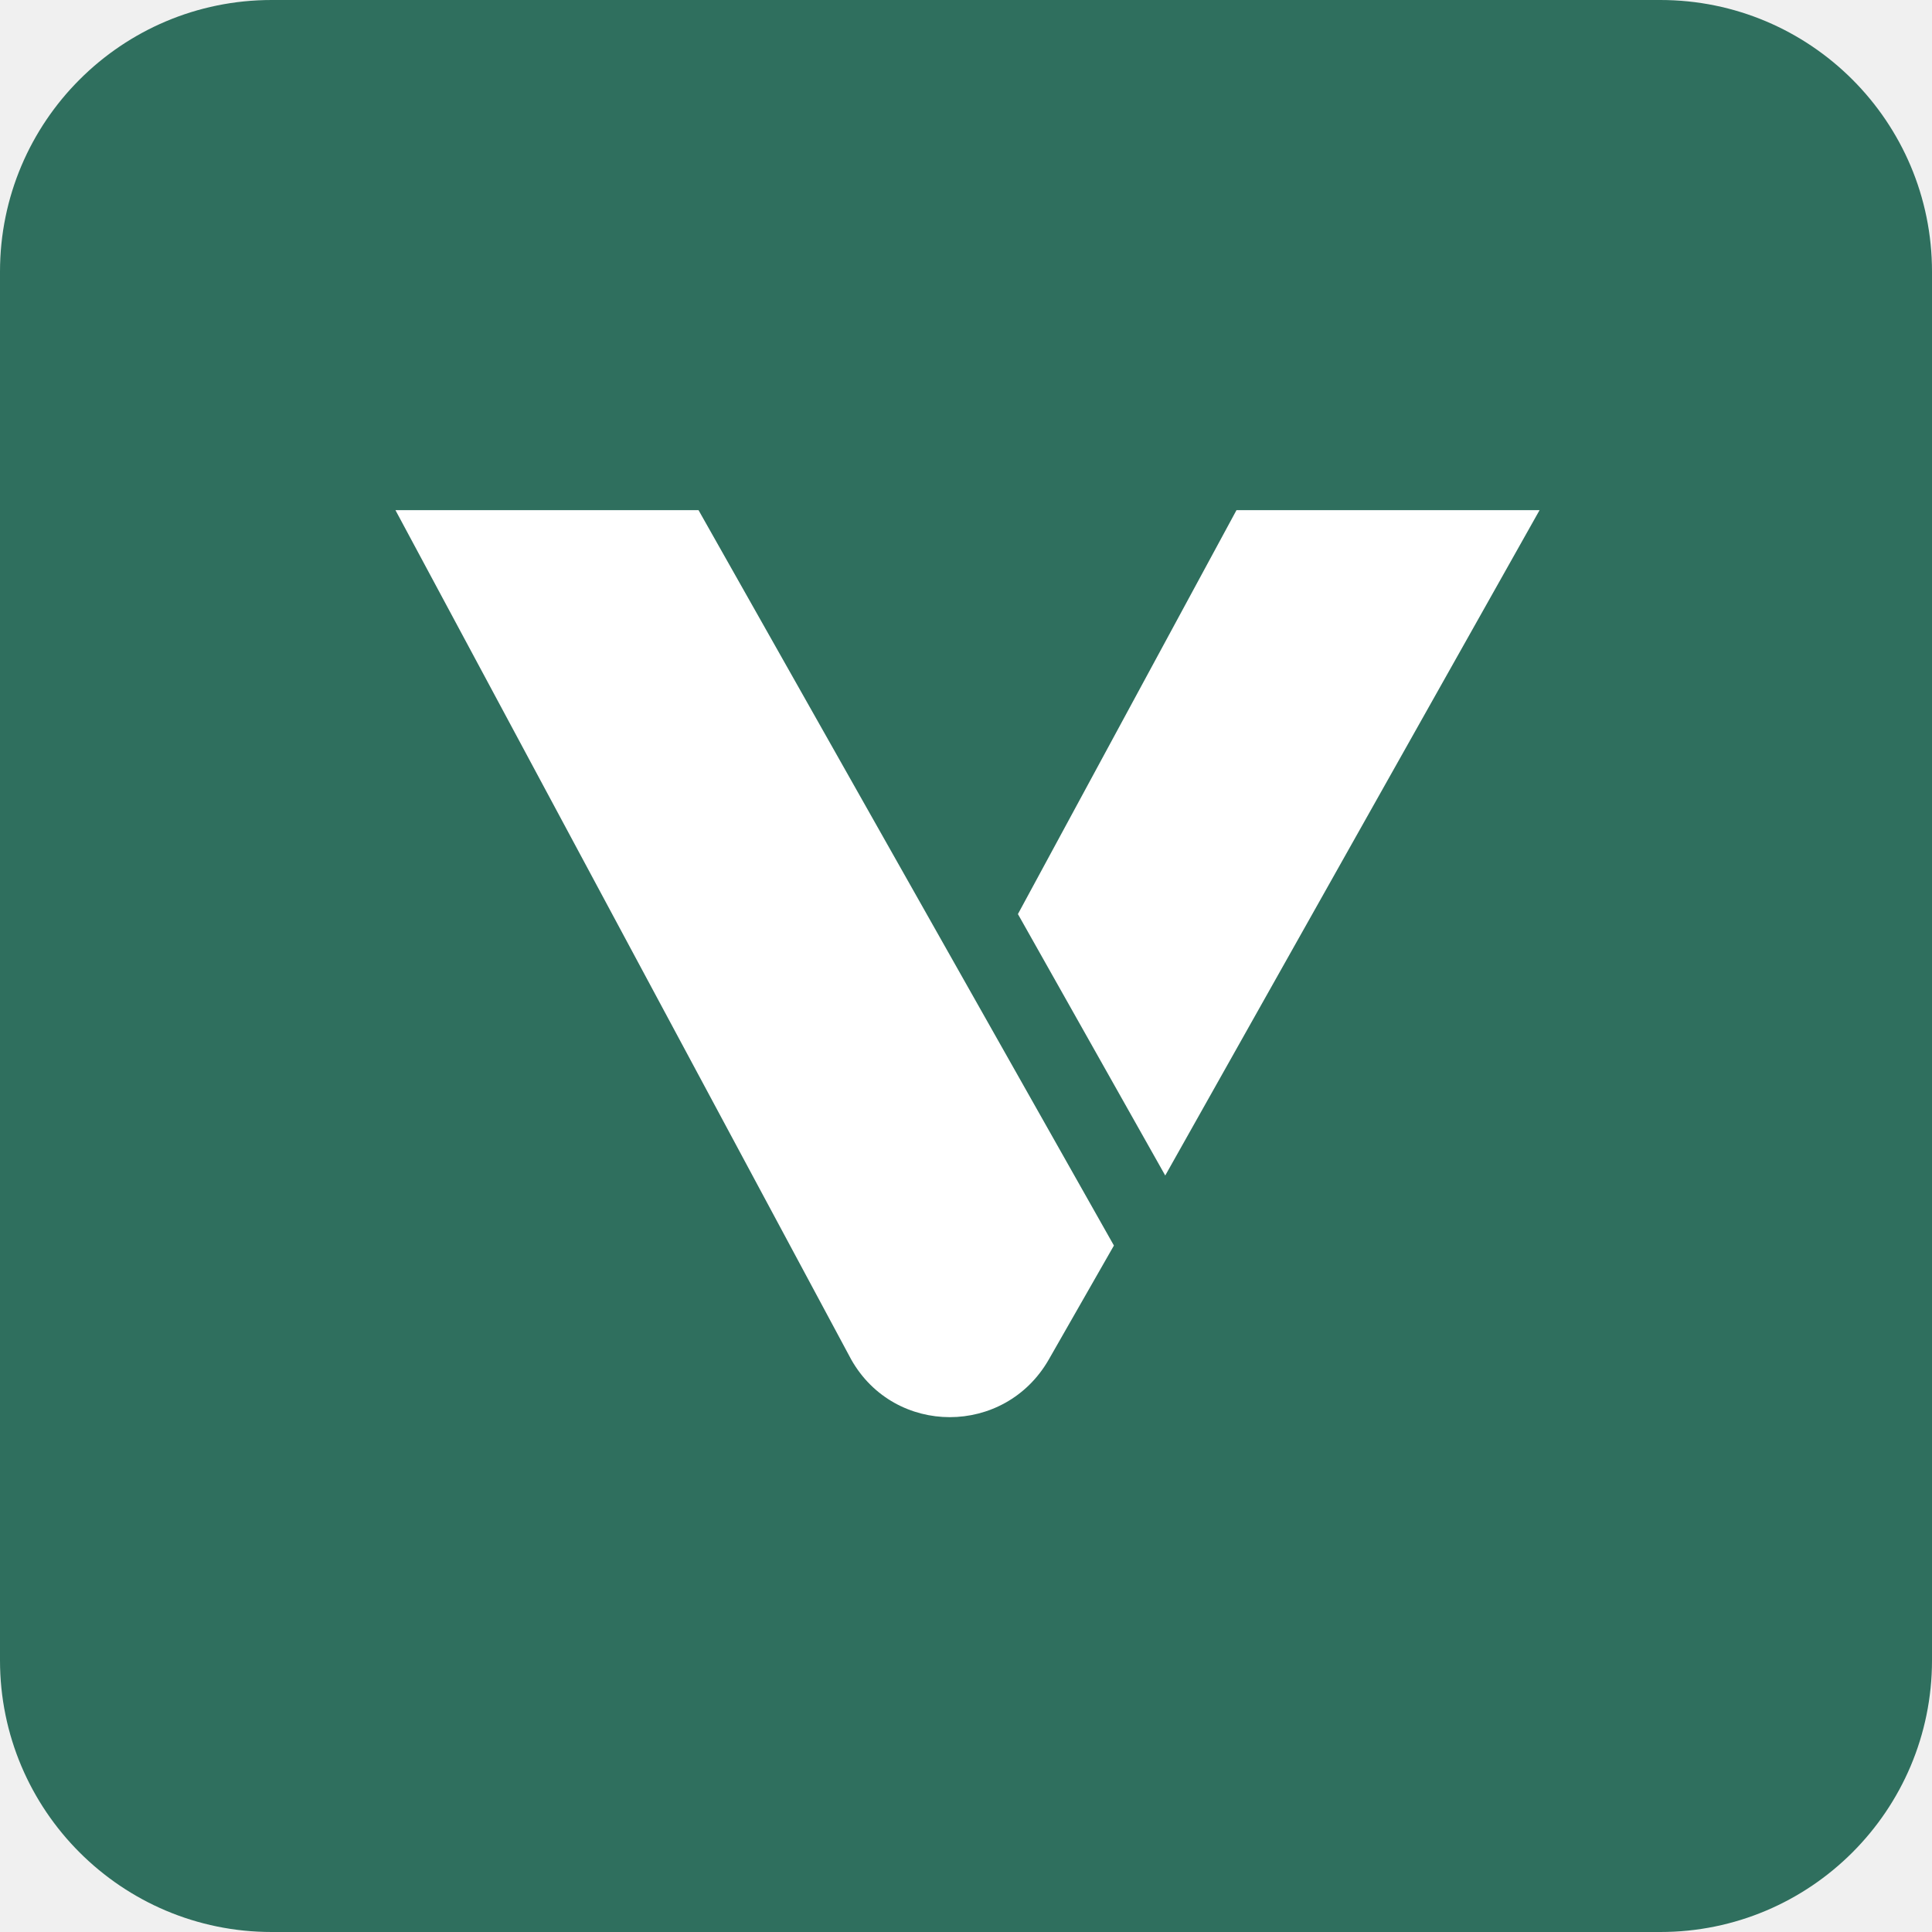
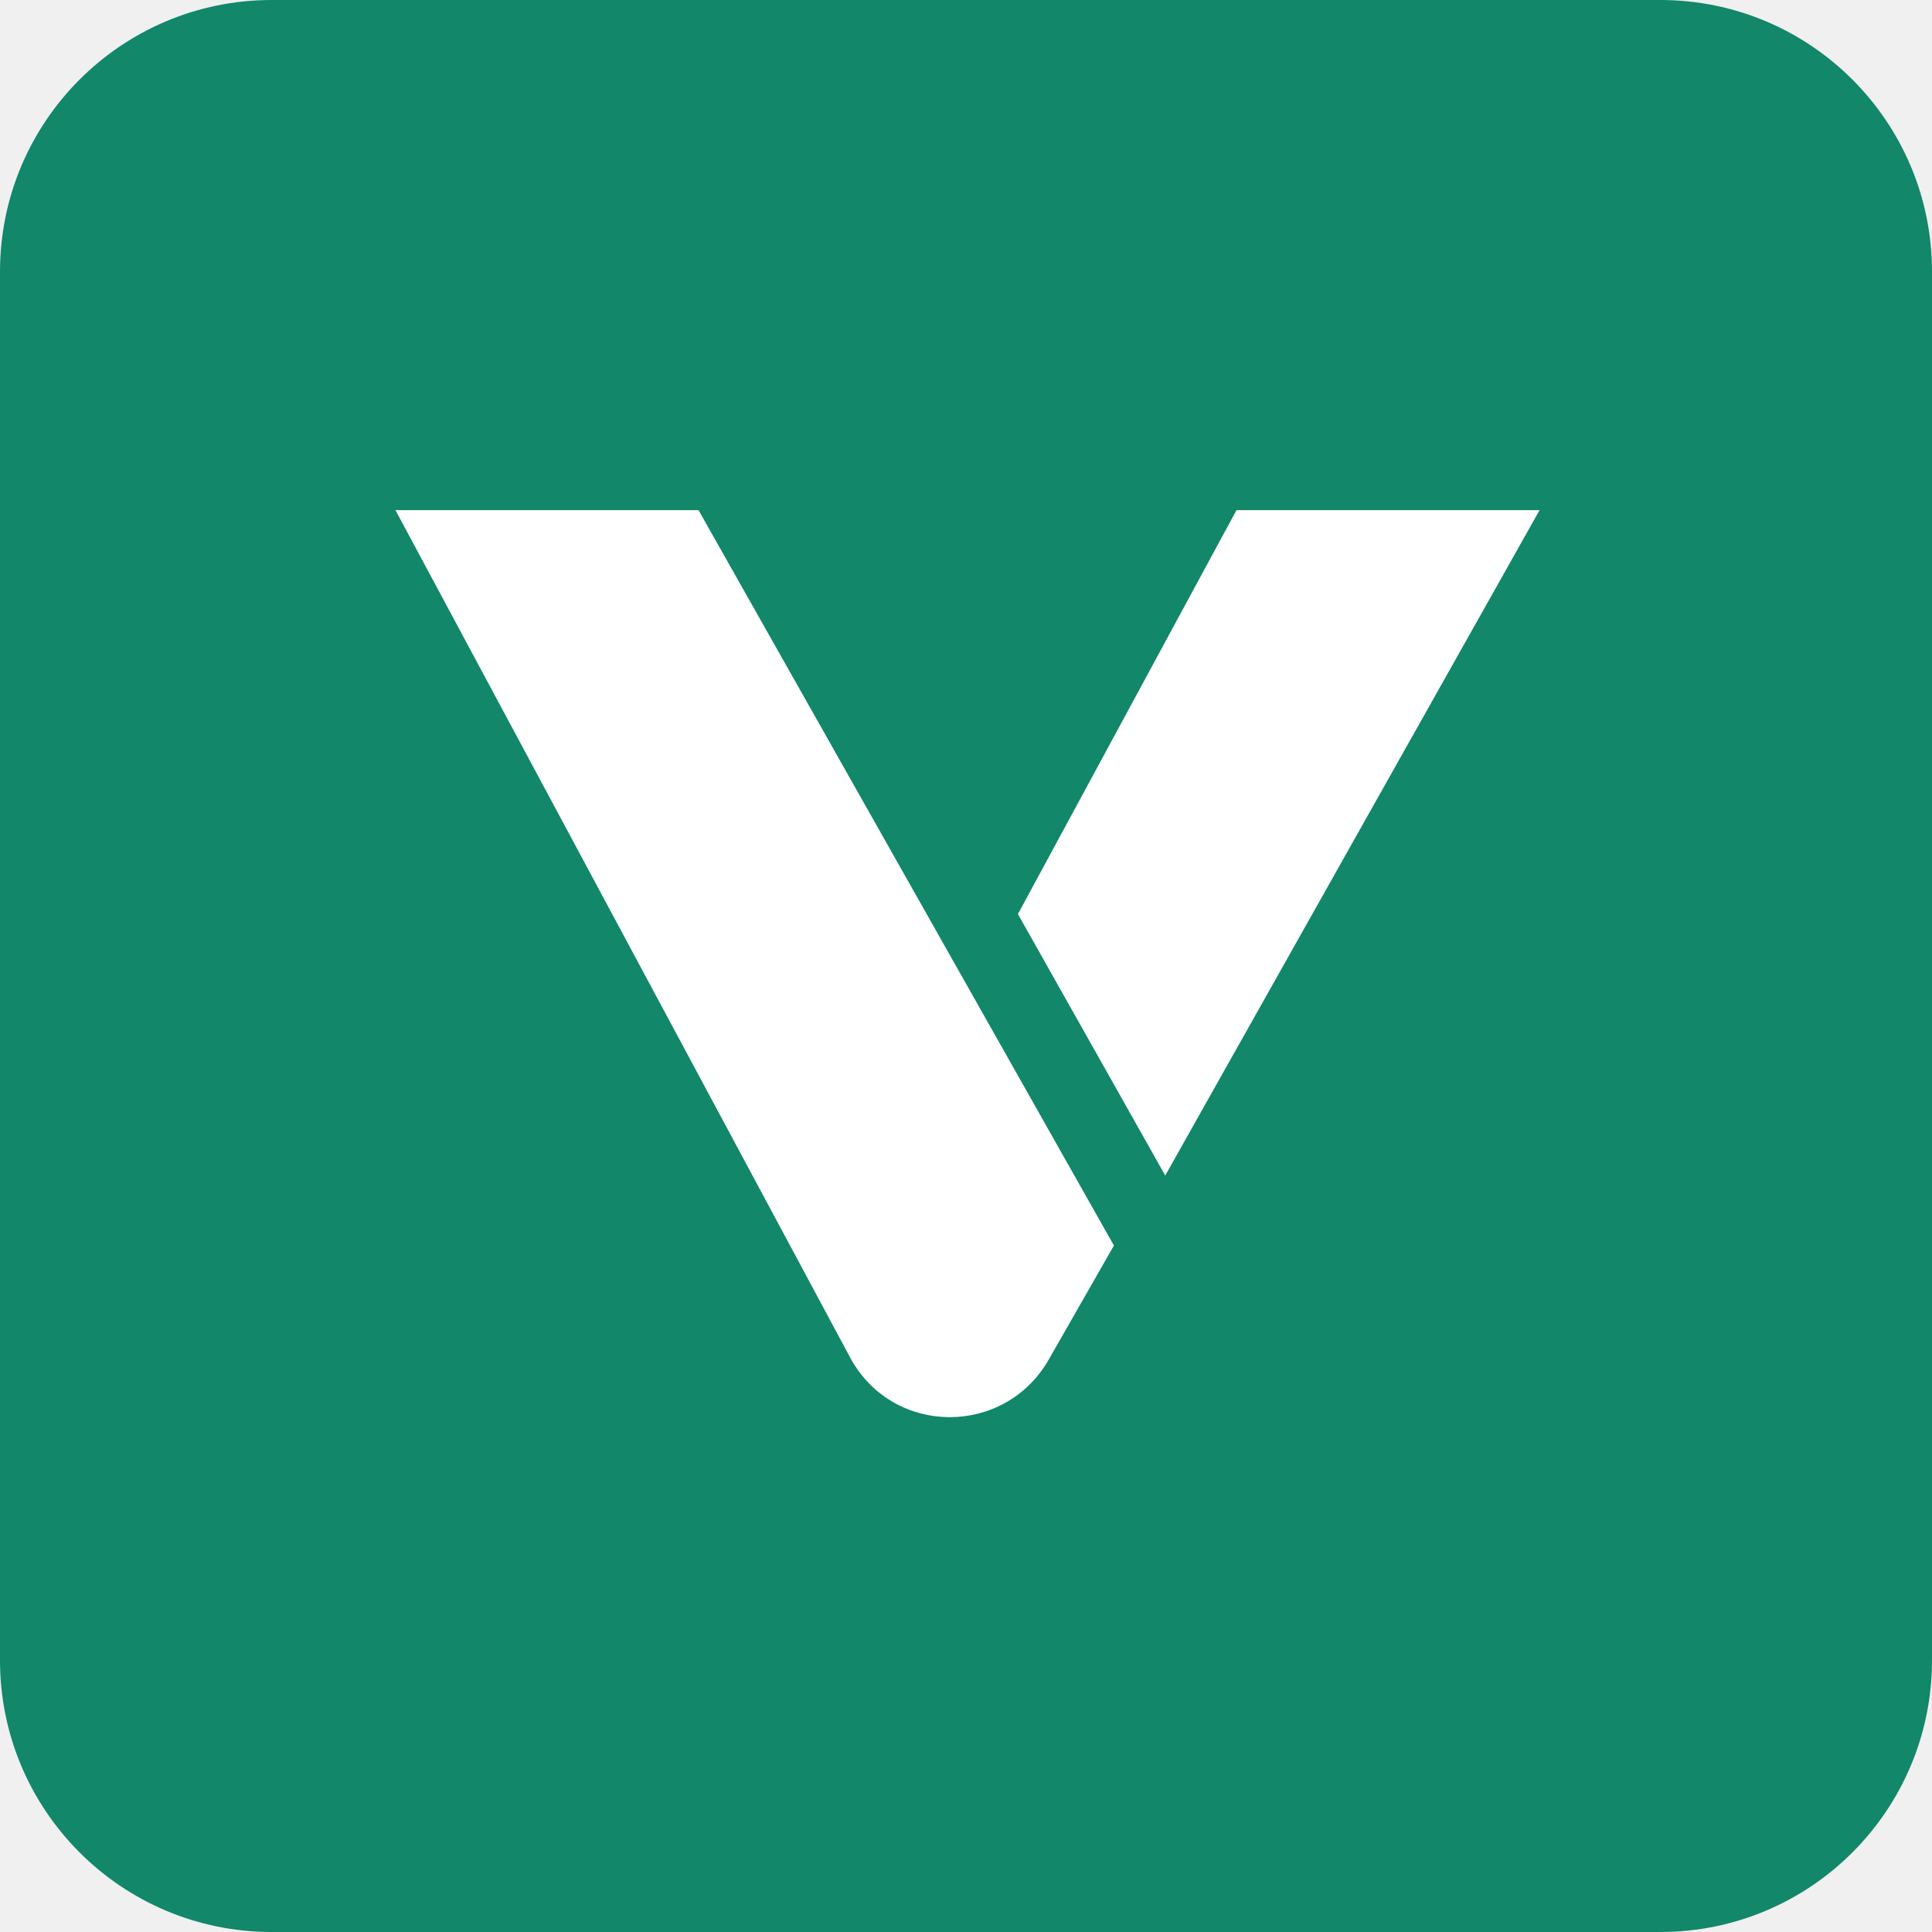
<svg xmlns="http://www.w3.org/2000/svg" viewBox="0 0 512 512" width="512" height="512" role="img" aria-label="V">
-   <rect width="512" height="512" rx="72" fill="#2f6f5e" />
+   <rect width="512" height="512" rx="72" fill="#12876a" />
  <path fill="#ffffff" d="M104.8 135.2h80.32l110.08 194.88-17.28 30.24c-11.68 20.32-40.8 20.32-52.32 0L104.8 135.2Z" />
  <path fill="#ffffff" d="M327.68 135.2H408L308.8 311.52l-39.04-69.28 57.92-107.04Z" />
</svg>
